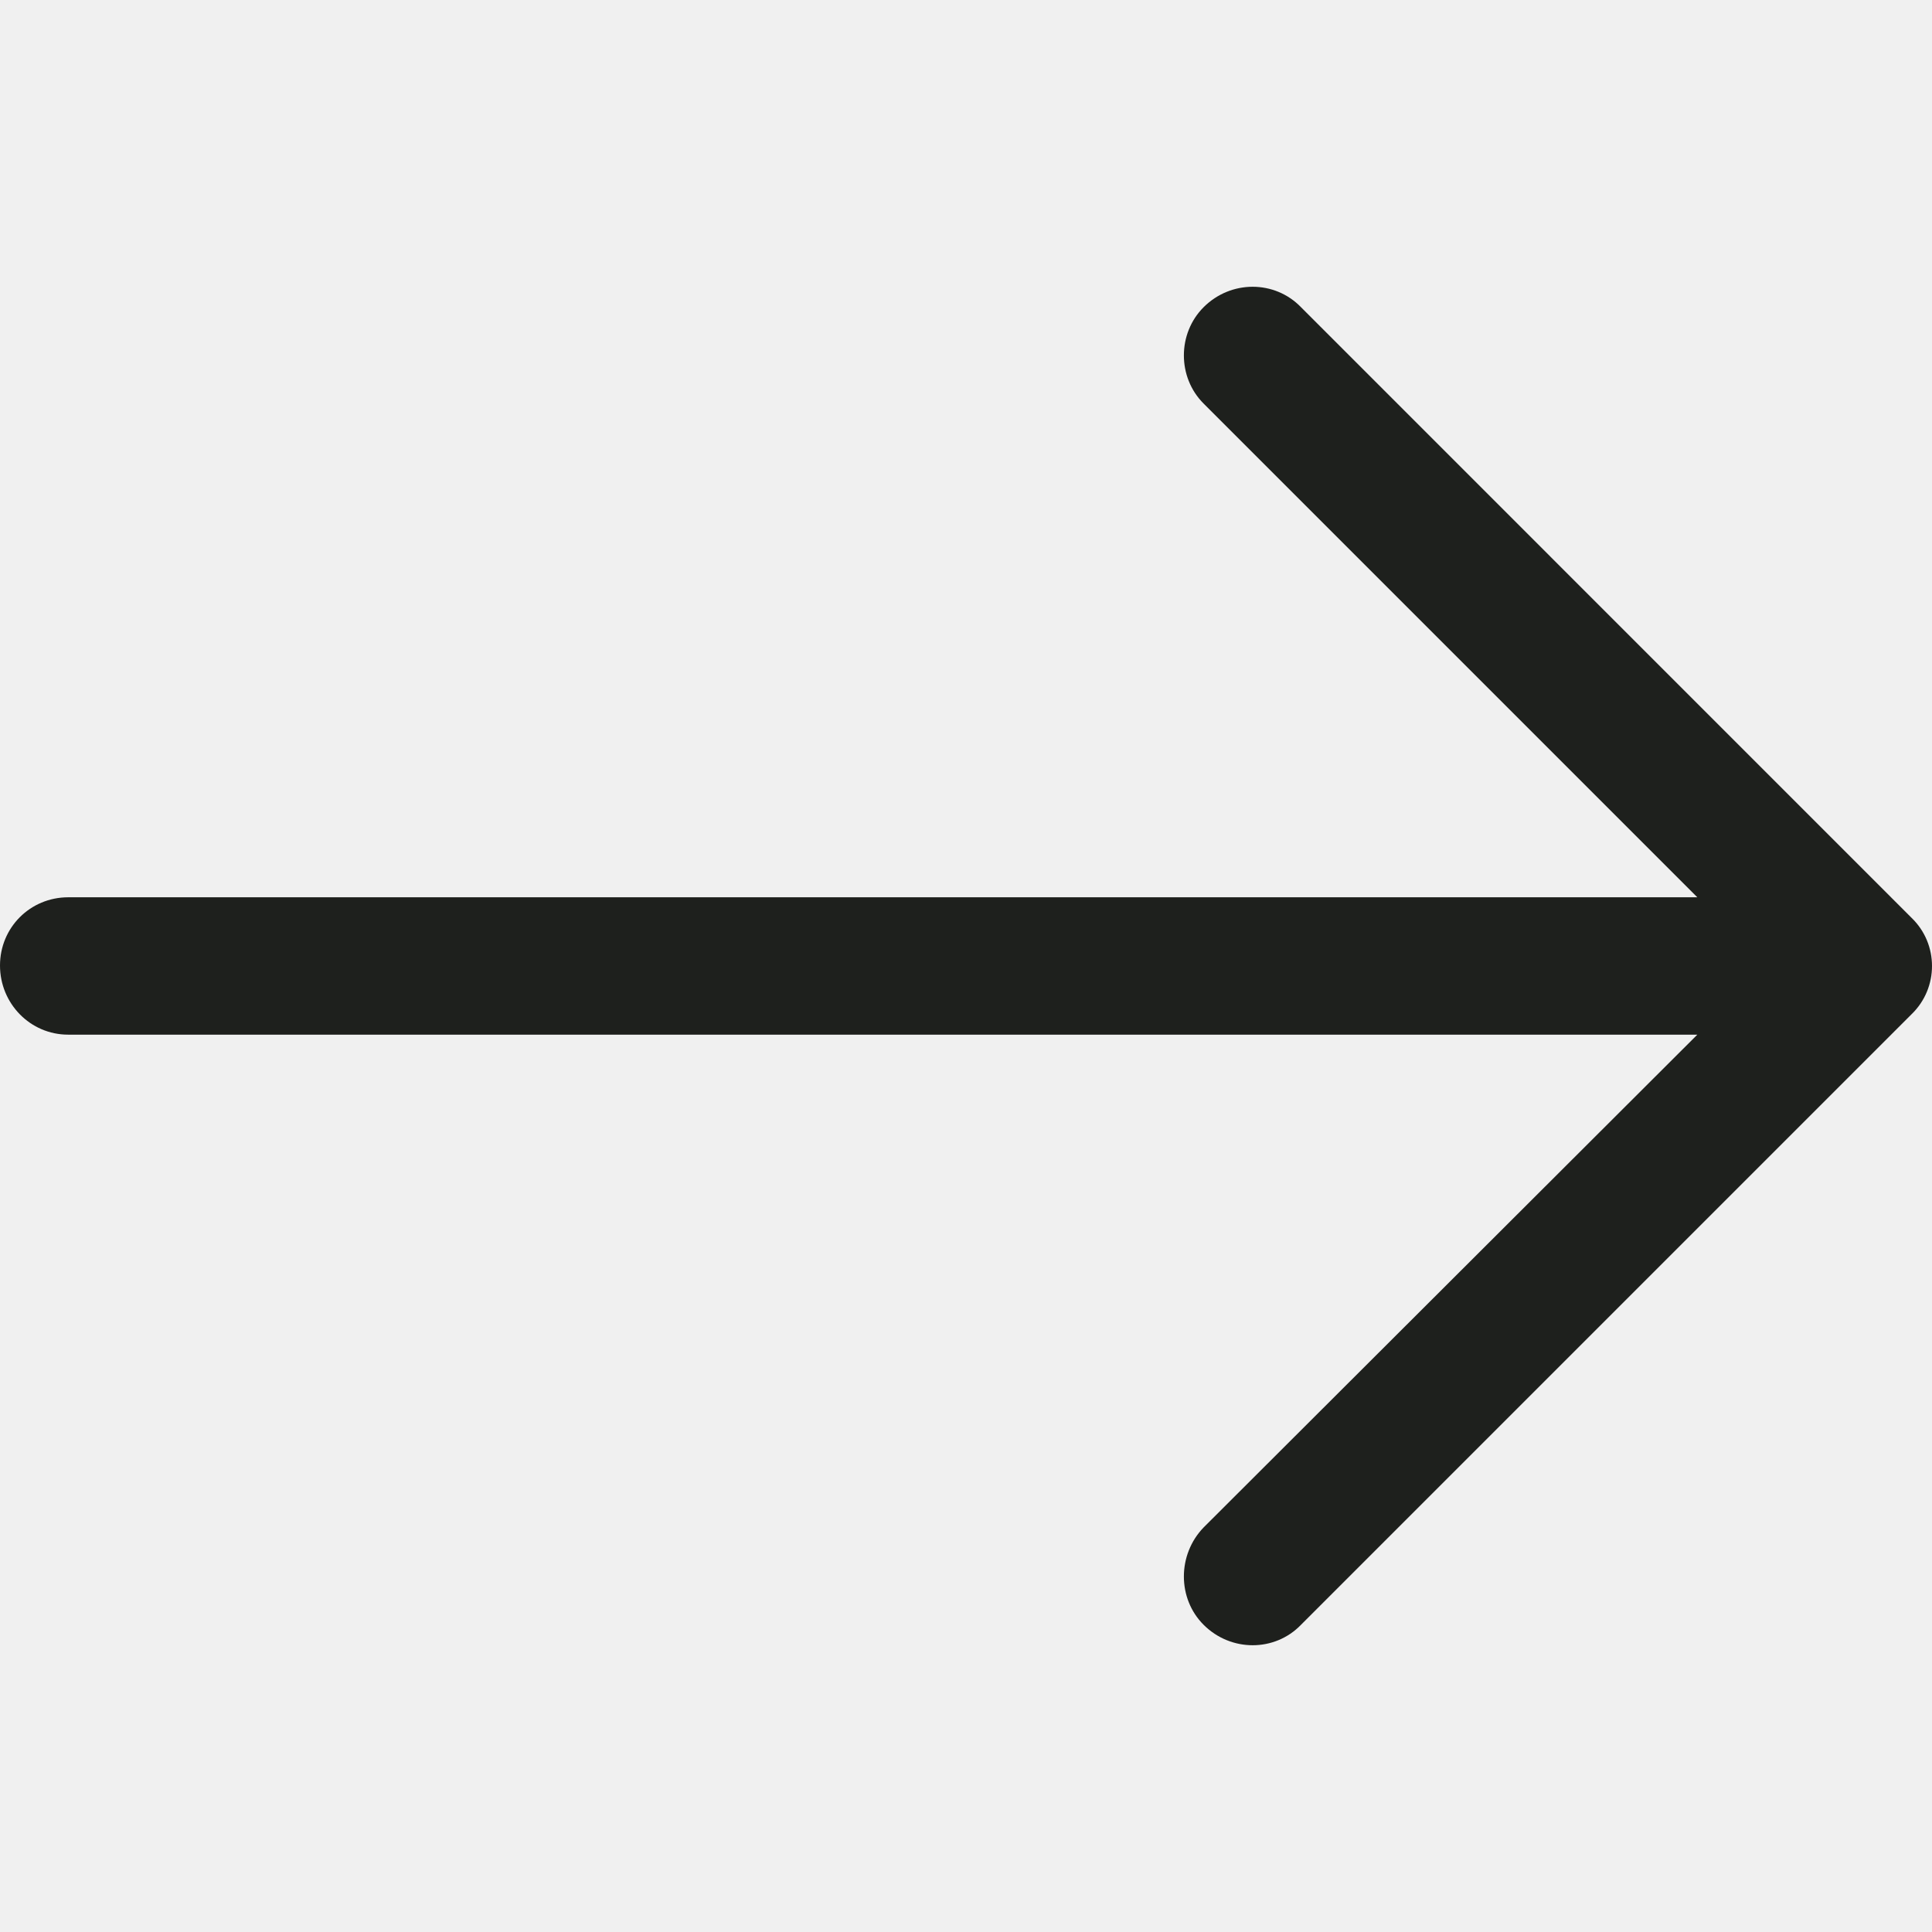
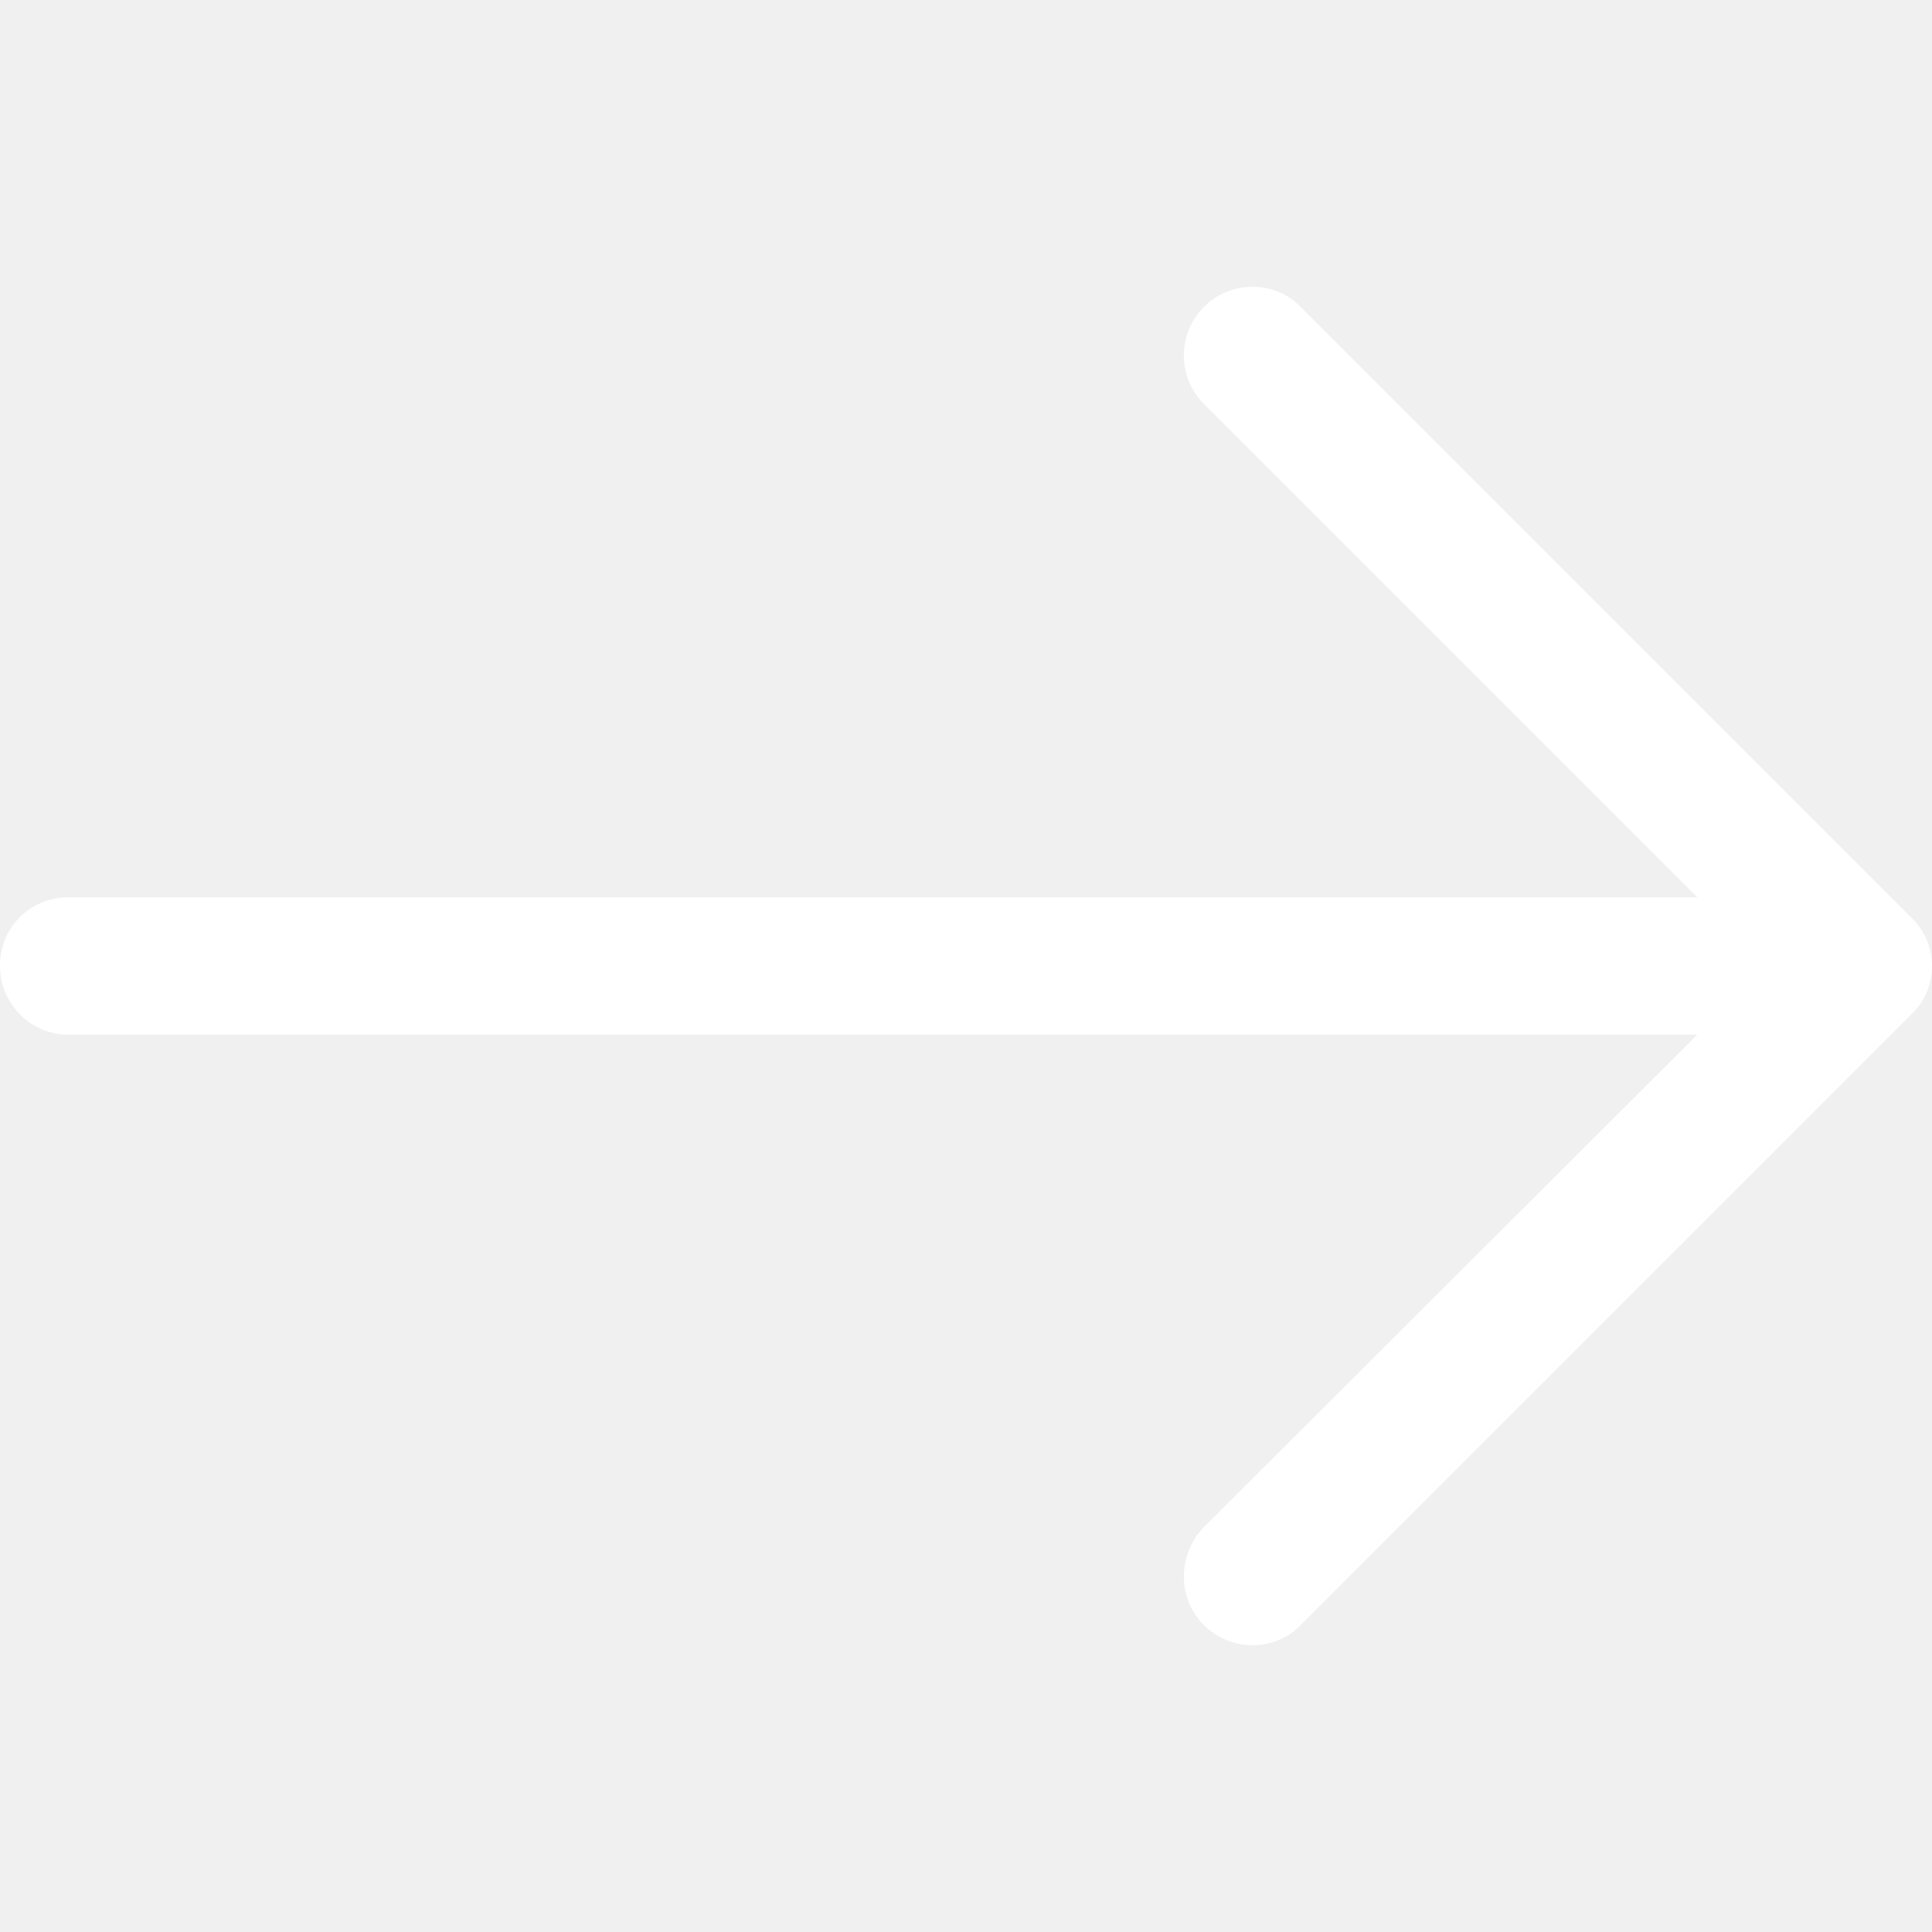
<svg xmlns="http://www.w3.org/2000/svg" version="1.1" id="Capa_1" x="0px" y="0px" viewBox="0 0 31.49 31.49" style="enable-background:new 0 0 31.49 31.49;" xml:space="preserve">
-   <path style="fill:#1E201D;" d="M21.205,5.007c-0.429-0.444-1.143-0.444-1.587,0c-0.429,0.429-0.429,1.143,0,1.571l8.047,8.047H1.111  C0.492,14.626,0,15.118,0,15.737c0,0.619,0.492,1.127,1.111,1.127h26.554l-8.047,8.032c-0.429,0.444-0.429,1.159,0,1.587  c0.444,0.444,1.159,0.444,1.587,0l9.952-9.952c0.444-0.429,0.444-1.143,0-1.571L21.205,5.007z" />
-   <g>
- </g>
-   <g>
- </g>
-   <g>
- </g>
-   <g>
- </g>
-   <g>
- </g>
-   <g>
- </g>
-   <g>
- </g>
-   <g>
- </g>
-   <g>
- </g>
-   <g>
- </g>
-   <g>
- </g>
-   <g>
- </g>
-   <g>
- </g>
-   <g>
- </g>
-   <g>
- </g>
+   <path style="fill:#ffffff;" d="M21.205,5.007c-0.429-0.444-1.143-0.444-1.587,0c-0.429,0.429-0.429,1.143,0,1.571l8.047,8.047H1.111  C0.492,14.626,0,15.118,0,15.737c0,0.619,0.492,1.127,1.111,1.127h26.554l-8.047,8.032c-0.429,0.444-0.429,1.159,0,1.587  c0.444,0.444,1.159,0.444,1.587,0l9.952-9.952c0.444-0.429,0.444-1.143,0-1.571L21.205,5.007z" />
</svg>
